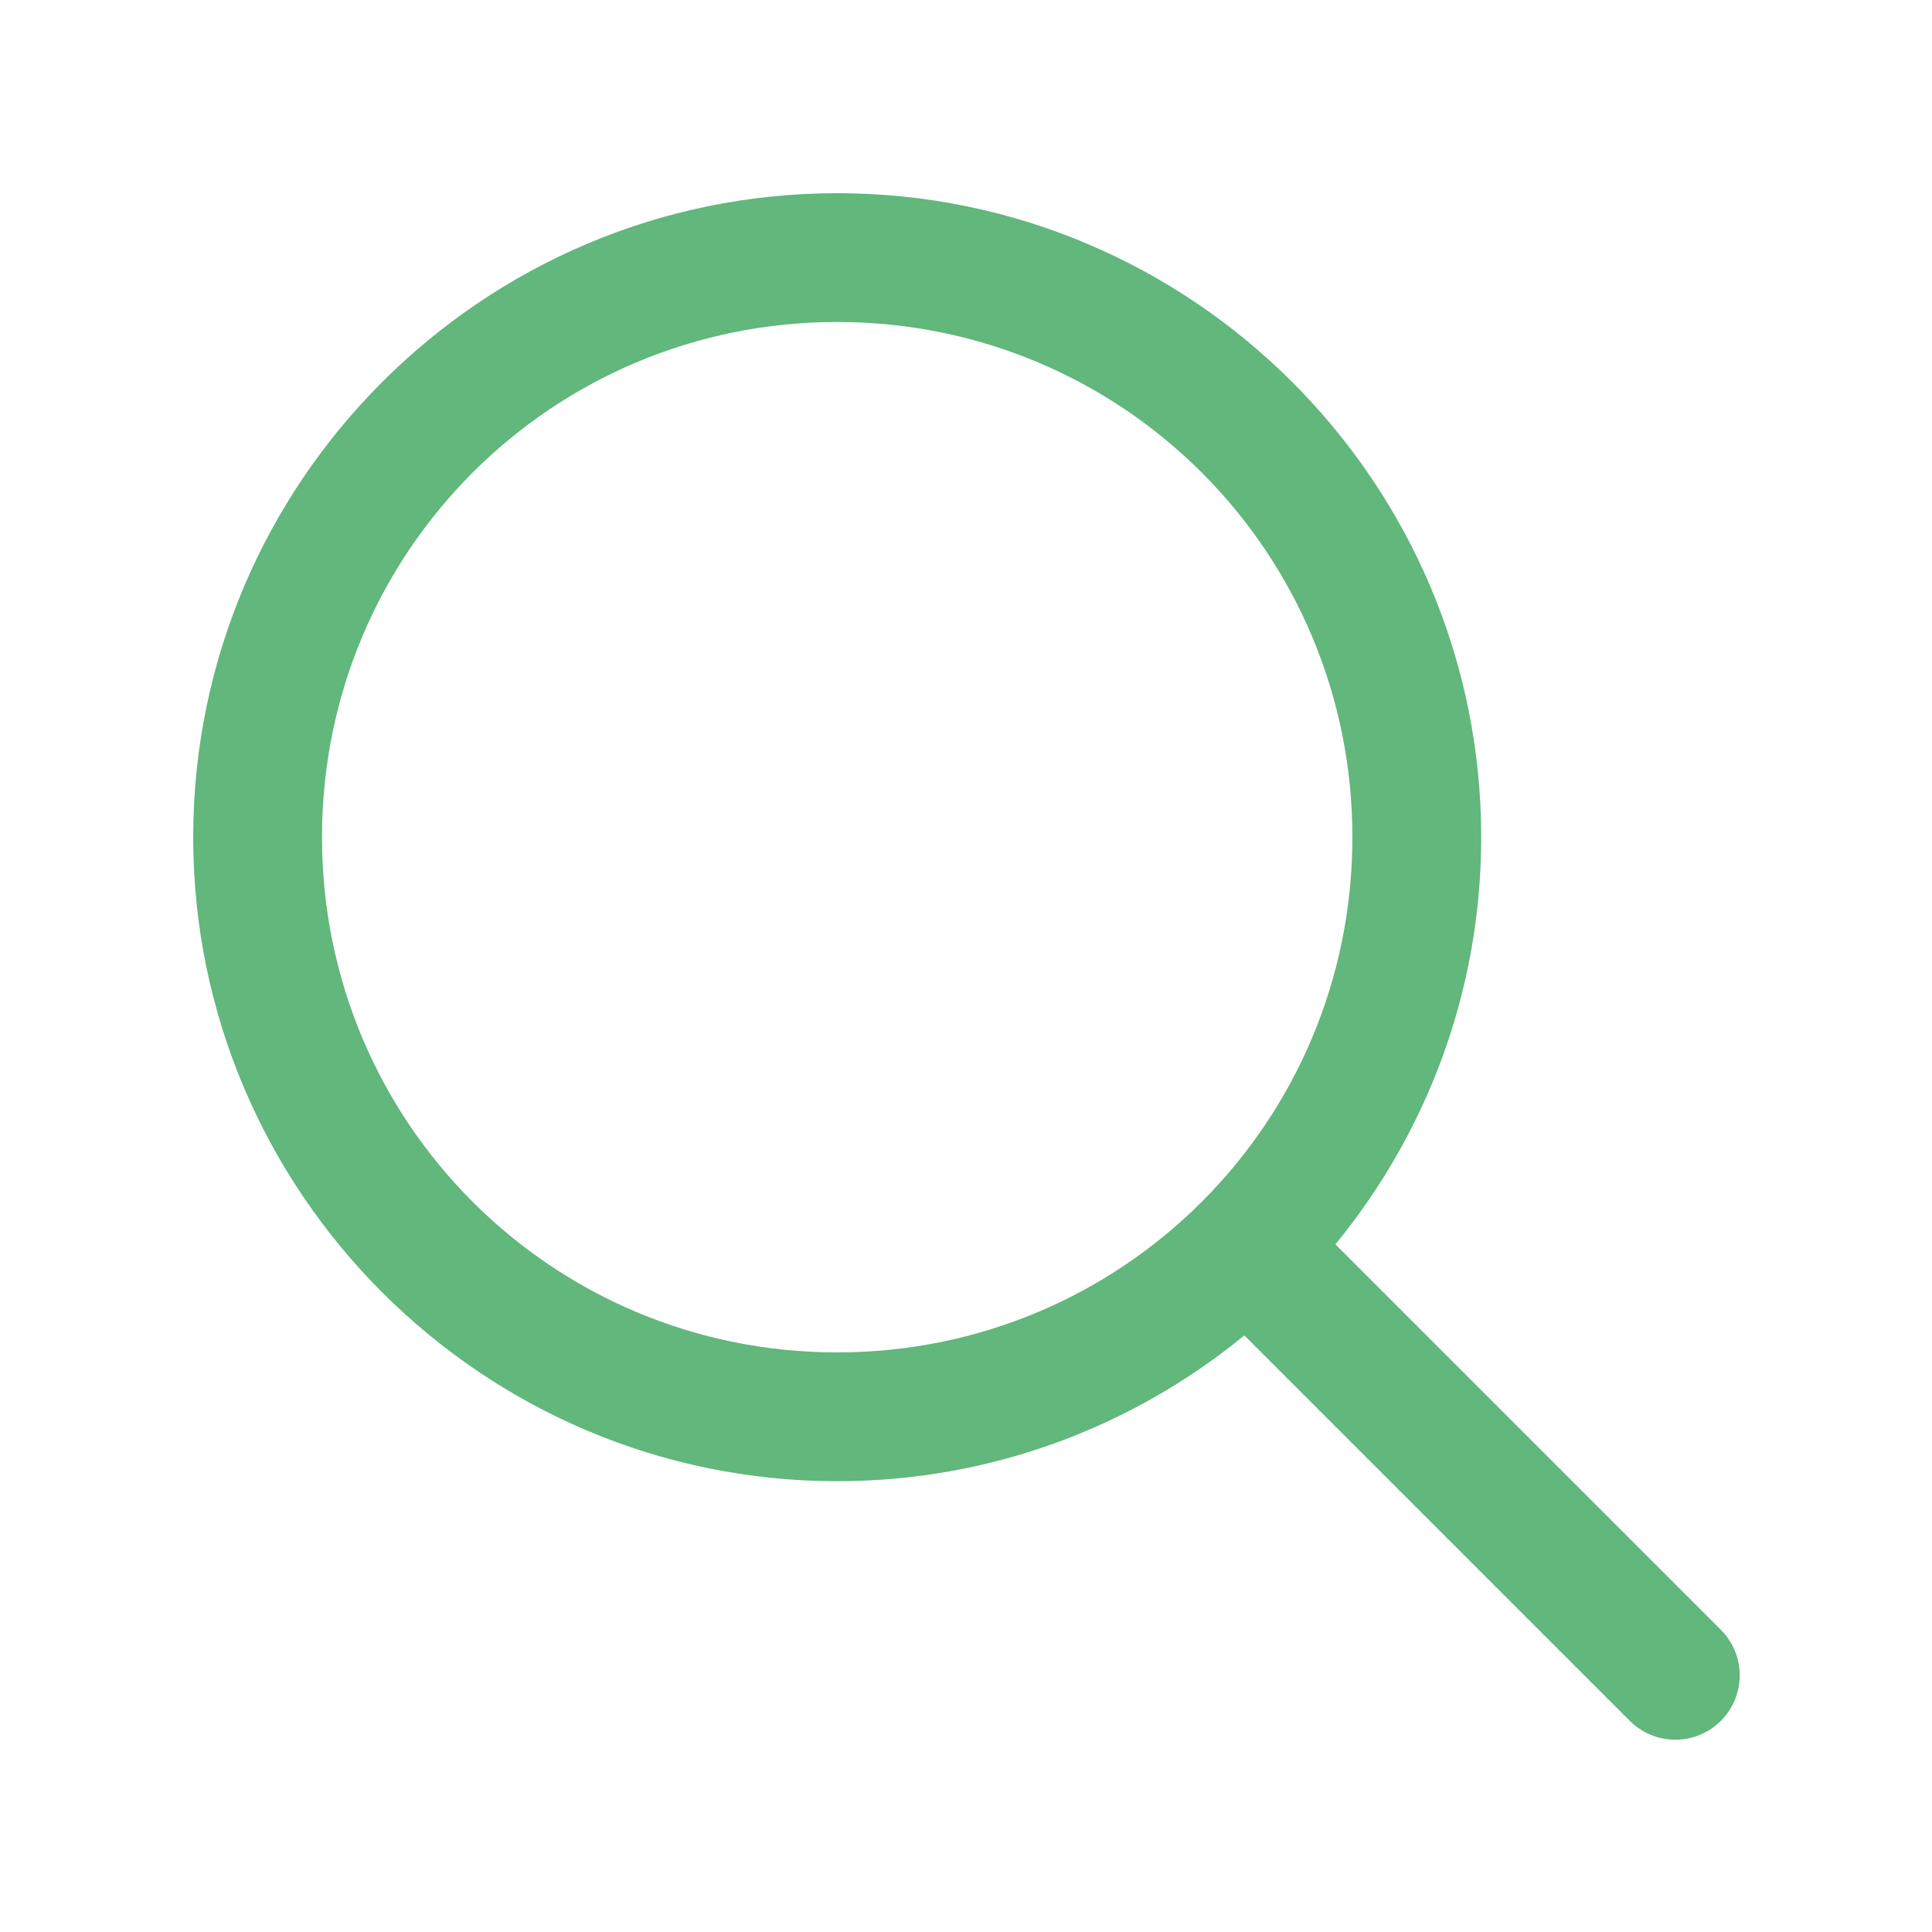
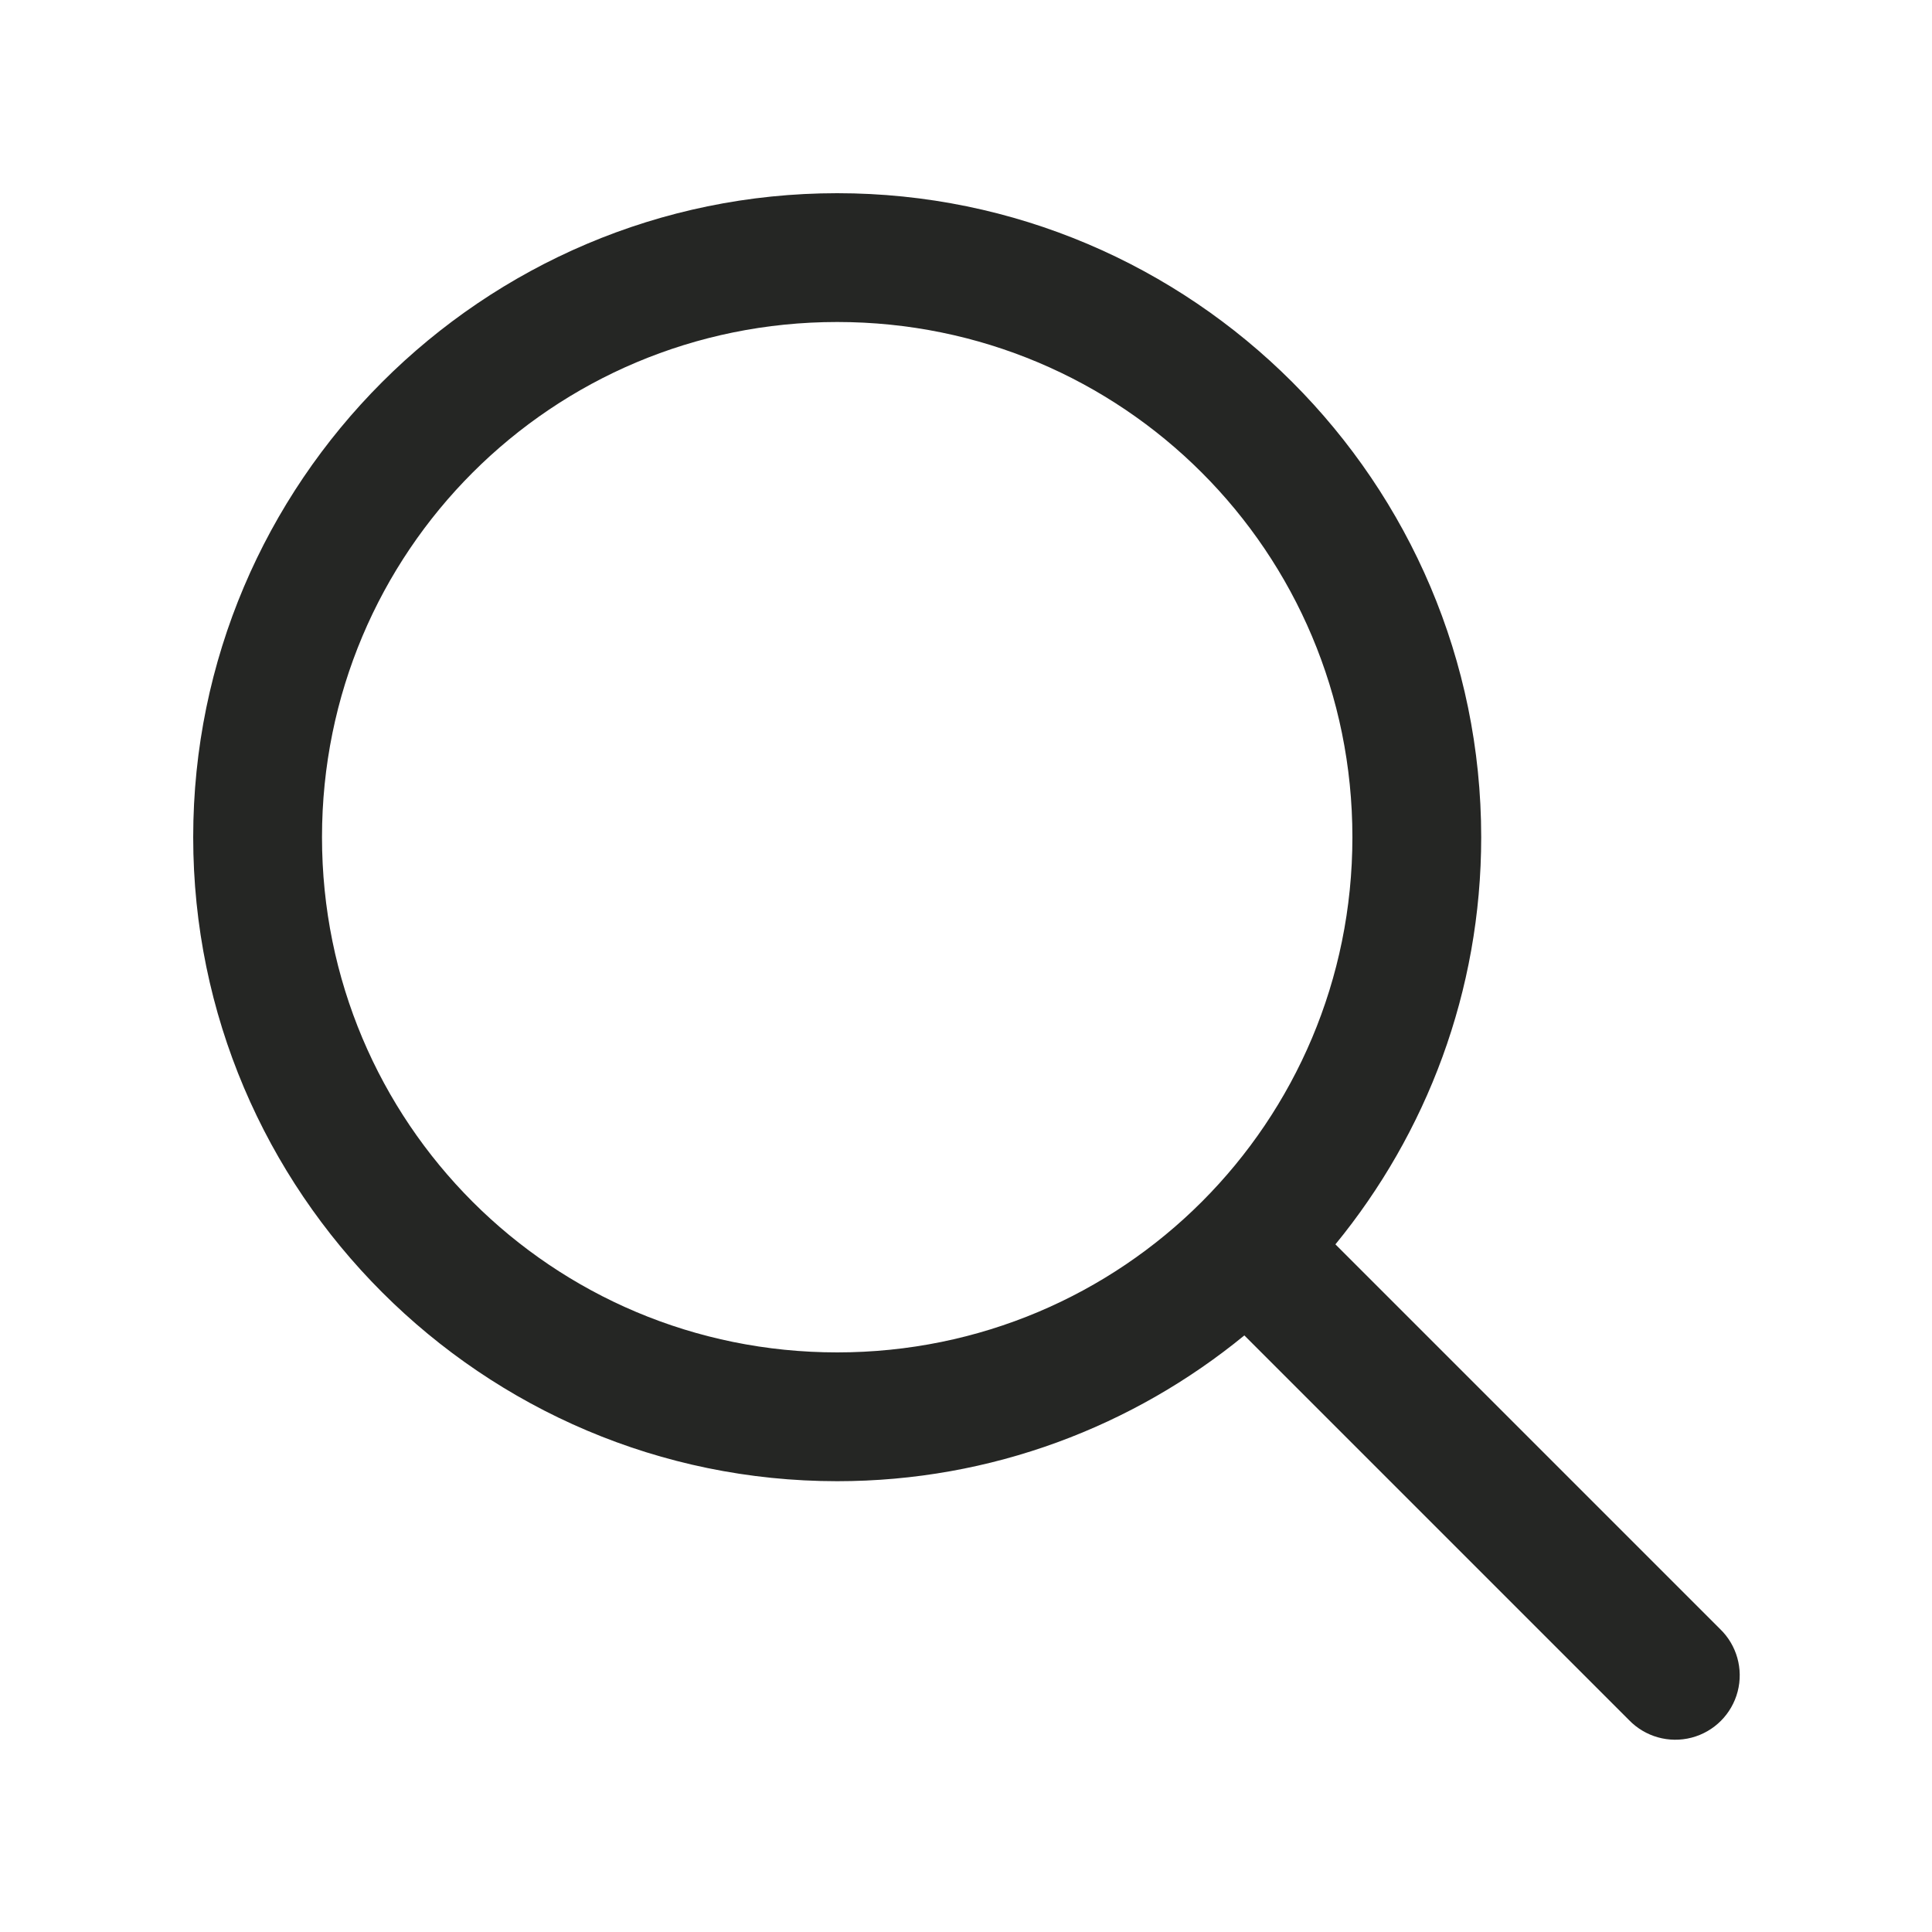
<svg xmlns="http://www.w3.org/2000/svg" focusable="false" x="0px" y="0px" width="30" height="30" viewBox="0 0 171 171" style=" fill:#000000;">
  <g fill="none" fill-rule="nonzero" stroke="none" stroke-width="1" stroke-linecap="butt" stroke-linejoin="miter" stroke-miterlimit="10" stroke-dasharray="" stroke-dashoffset="0" font-family="none" font-weight="none" font-size="none" text-anchor="none" style="mix-blend-mode: normal">
    <path d="M0,171.996v-171.996h171.996v171.996z" fill="none" />
-     <g fill="#61b77c">
+     <g fill="#252624">
      <path d="M74.1,17.1c-31.413,0 -57,25.587 -57,57c0,31.413 25.587,57 57,57c13.66,0 26.205,-4.851 36.037,-12.903l34.033,34.033c1.43,1.489 3.553,2.089 5.55,1.568c1.998,-0.521 3.557,-2.081 4.078,-4.078c0.521,-1.998 -0.079,-4.12 -1.568,-5.55l-34.033,-34.033c8.052,-9.832 12.903,-22.377 12.903,-36.037c0,-31.413 -25.587,-57 -57,-57zM74.1,28.5c25.252,0 45.6,20.348 45.6,45.6c0,25.252 -20.348,45.6 -45.6,45.6c-25.252,0 -45.6,-20.348 -45.6,-45.6c0,-25.252 20.348,-45.6 45.6,-45.6z" />
    </g>
  </g>
</svg>
